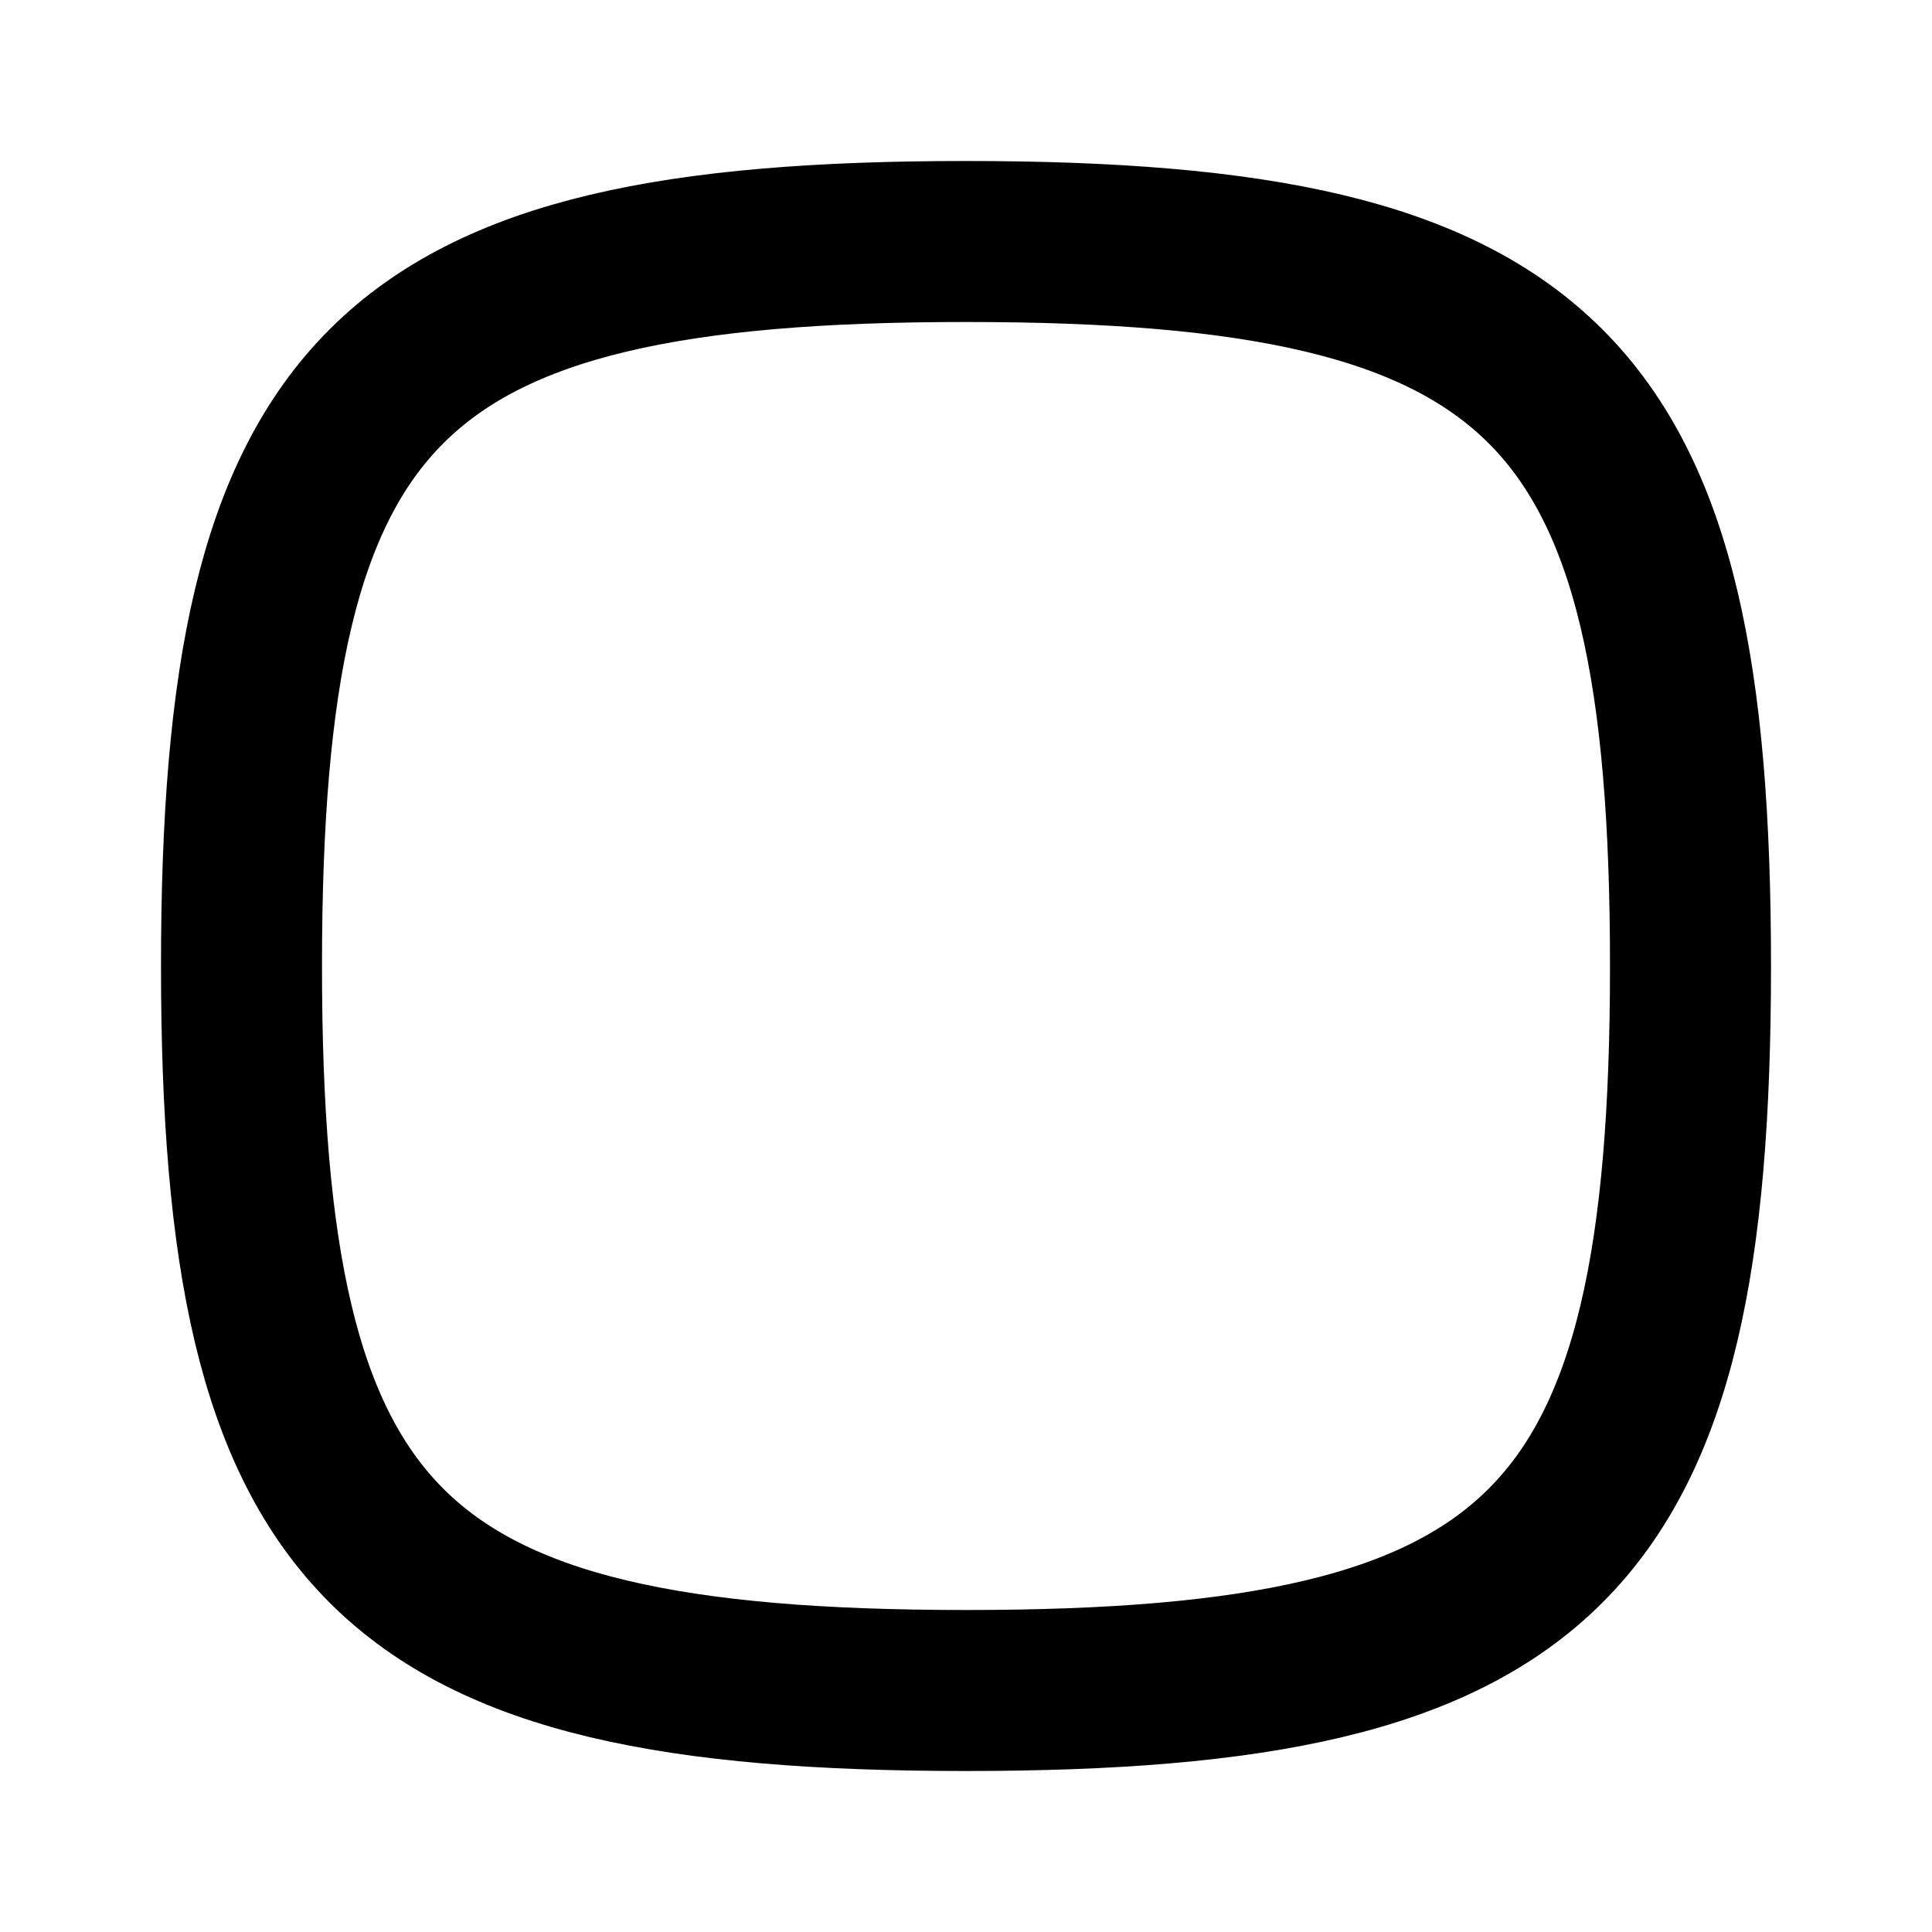
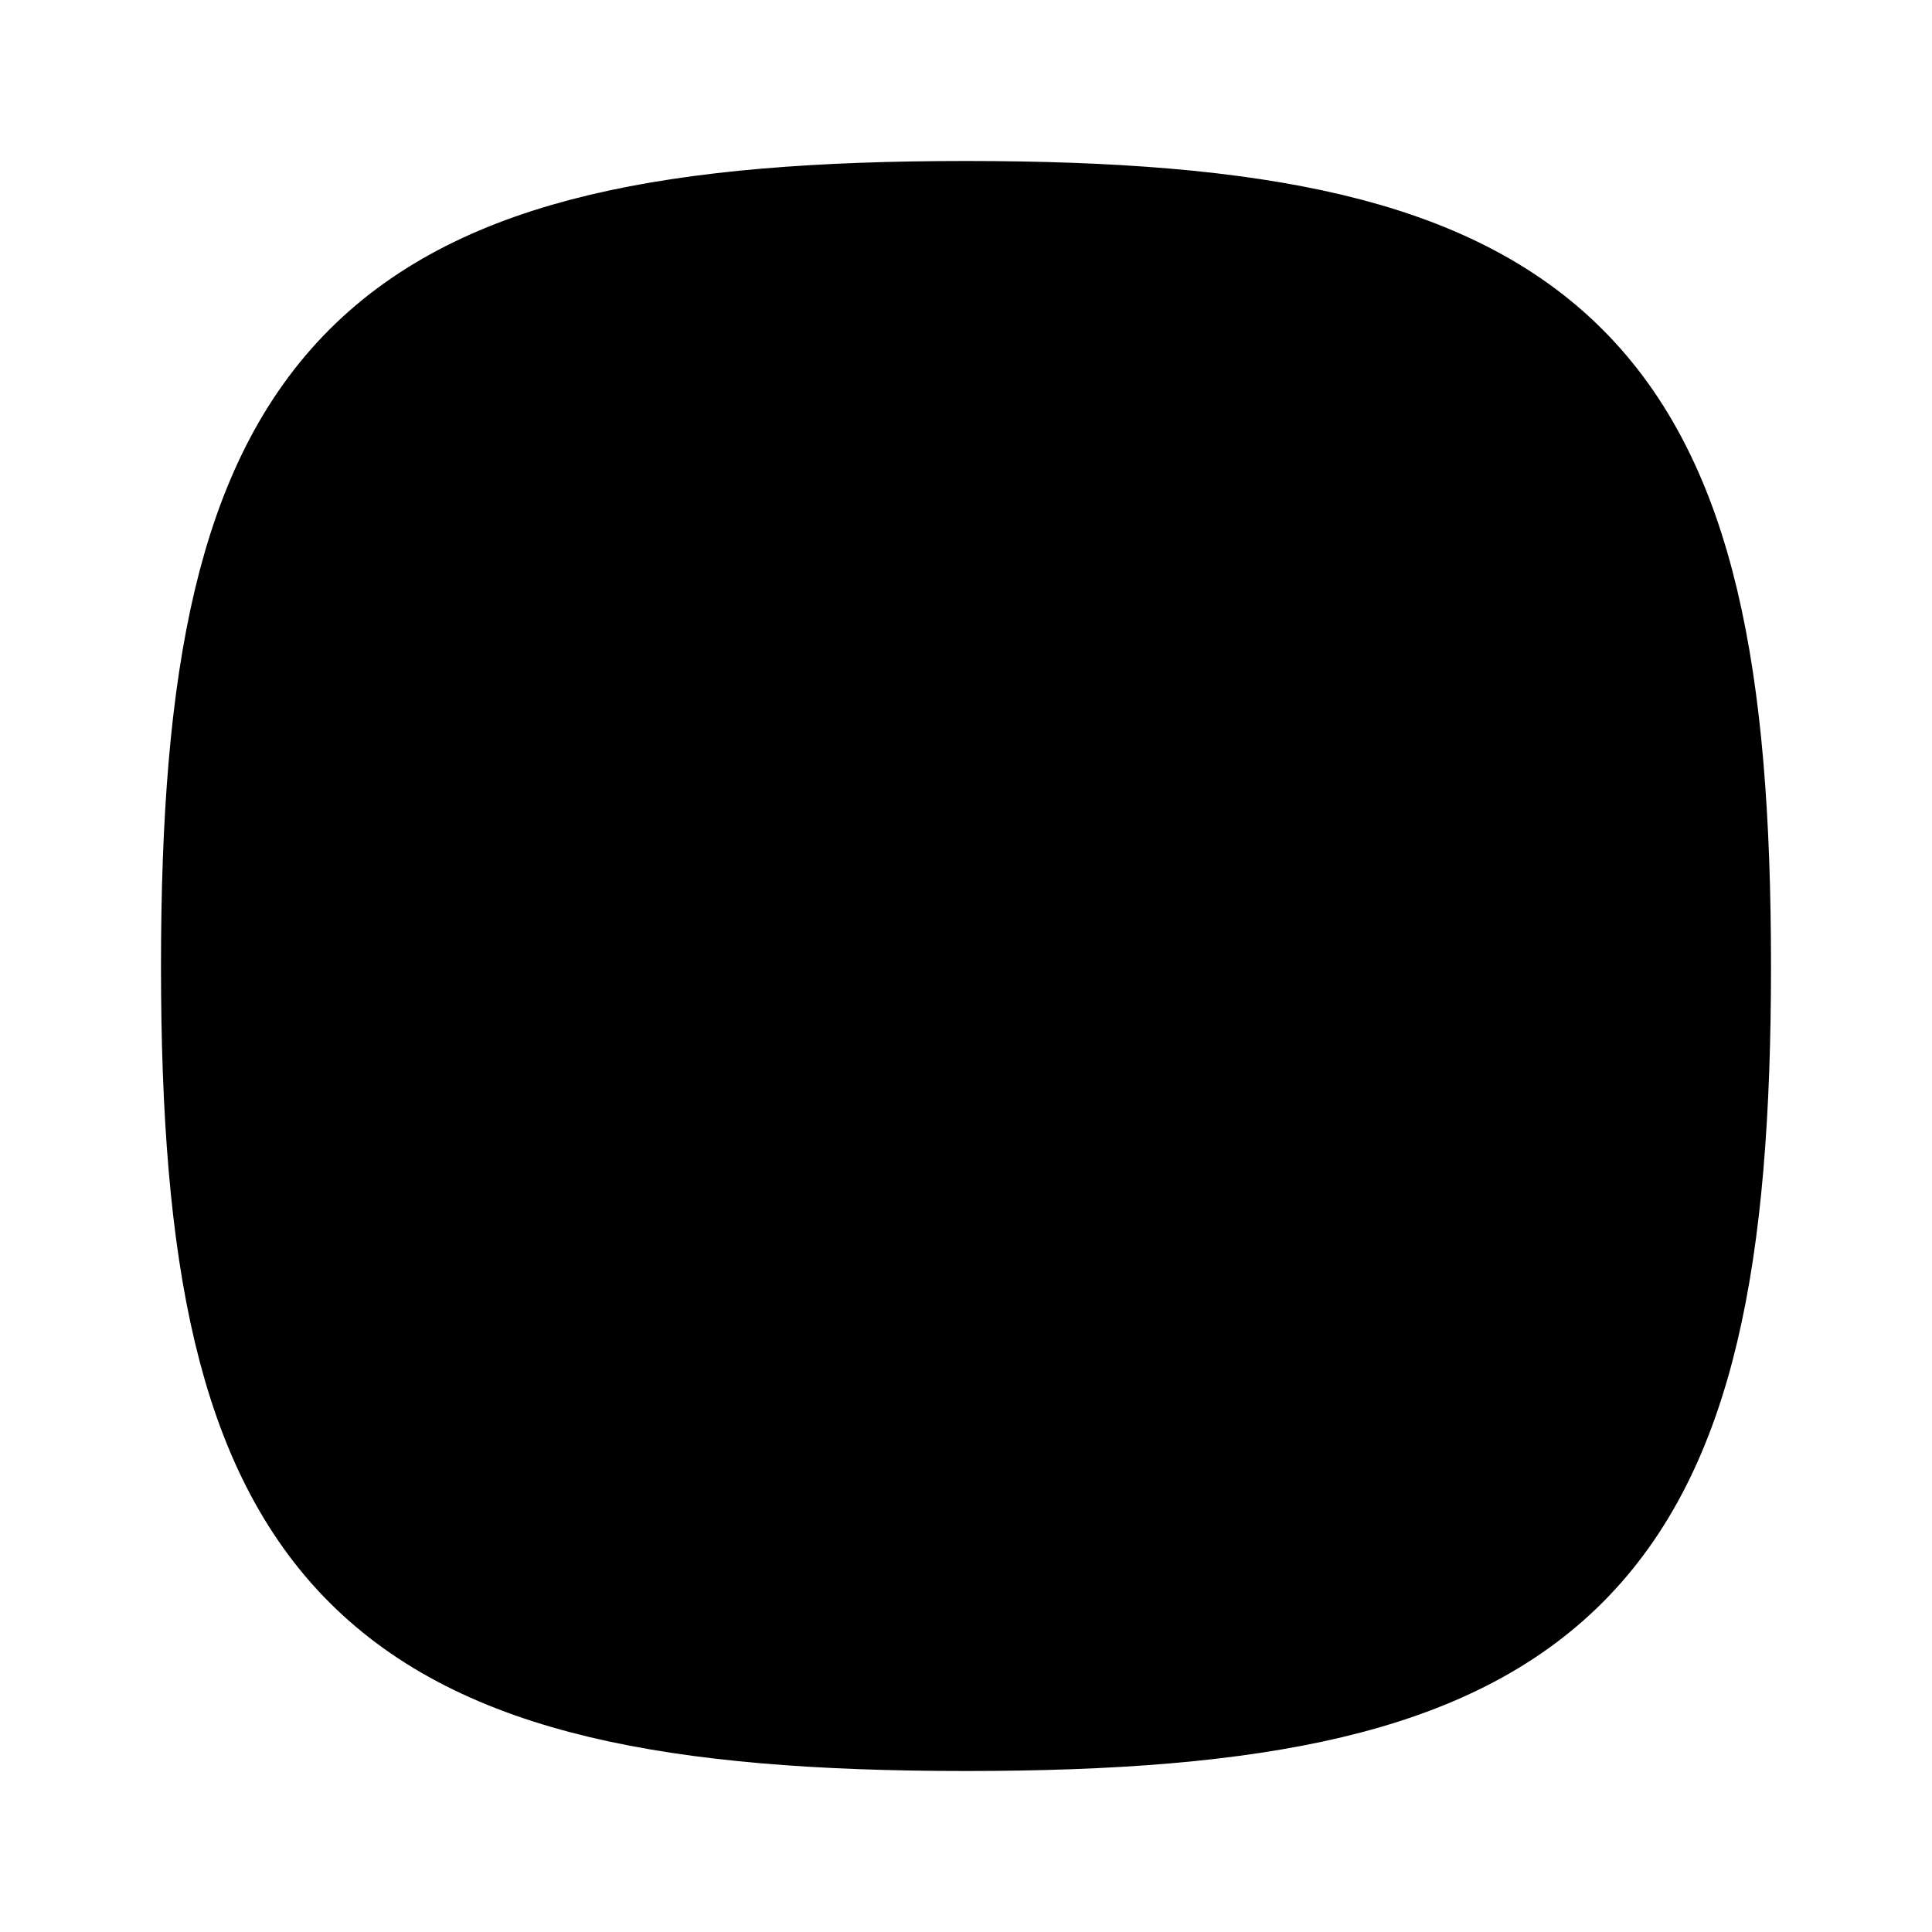
- <svg xmlns="http://www.w3.org/2000/svg" viewBox="0 0 24 24" fill="none" stroke="#000000" stroke-linecap="round" stroke-linejoin="round" id="Squircle--Streamline-Lucide" height="24" width="24">
+ <svg xmlns="http://www.w3.org/2000/svg" viewBox="0 0 24 24" fill="currentColor" stroke="currentColor" stroke-linecap="round" stroke-linejoin="round" id="Squircle--Streamline-Lucide" height="24" width="24">
  <path d="M12 3c7.2 0 9 1.8 9 9s-1.8 9 -9 9 -9 -1.8 -9 -9 1.8 -9 9 -9" stroke-width="2" />
</svg>
